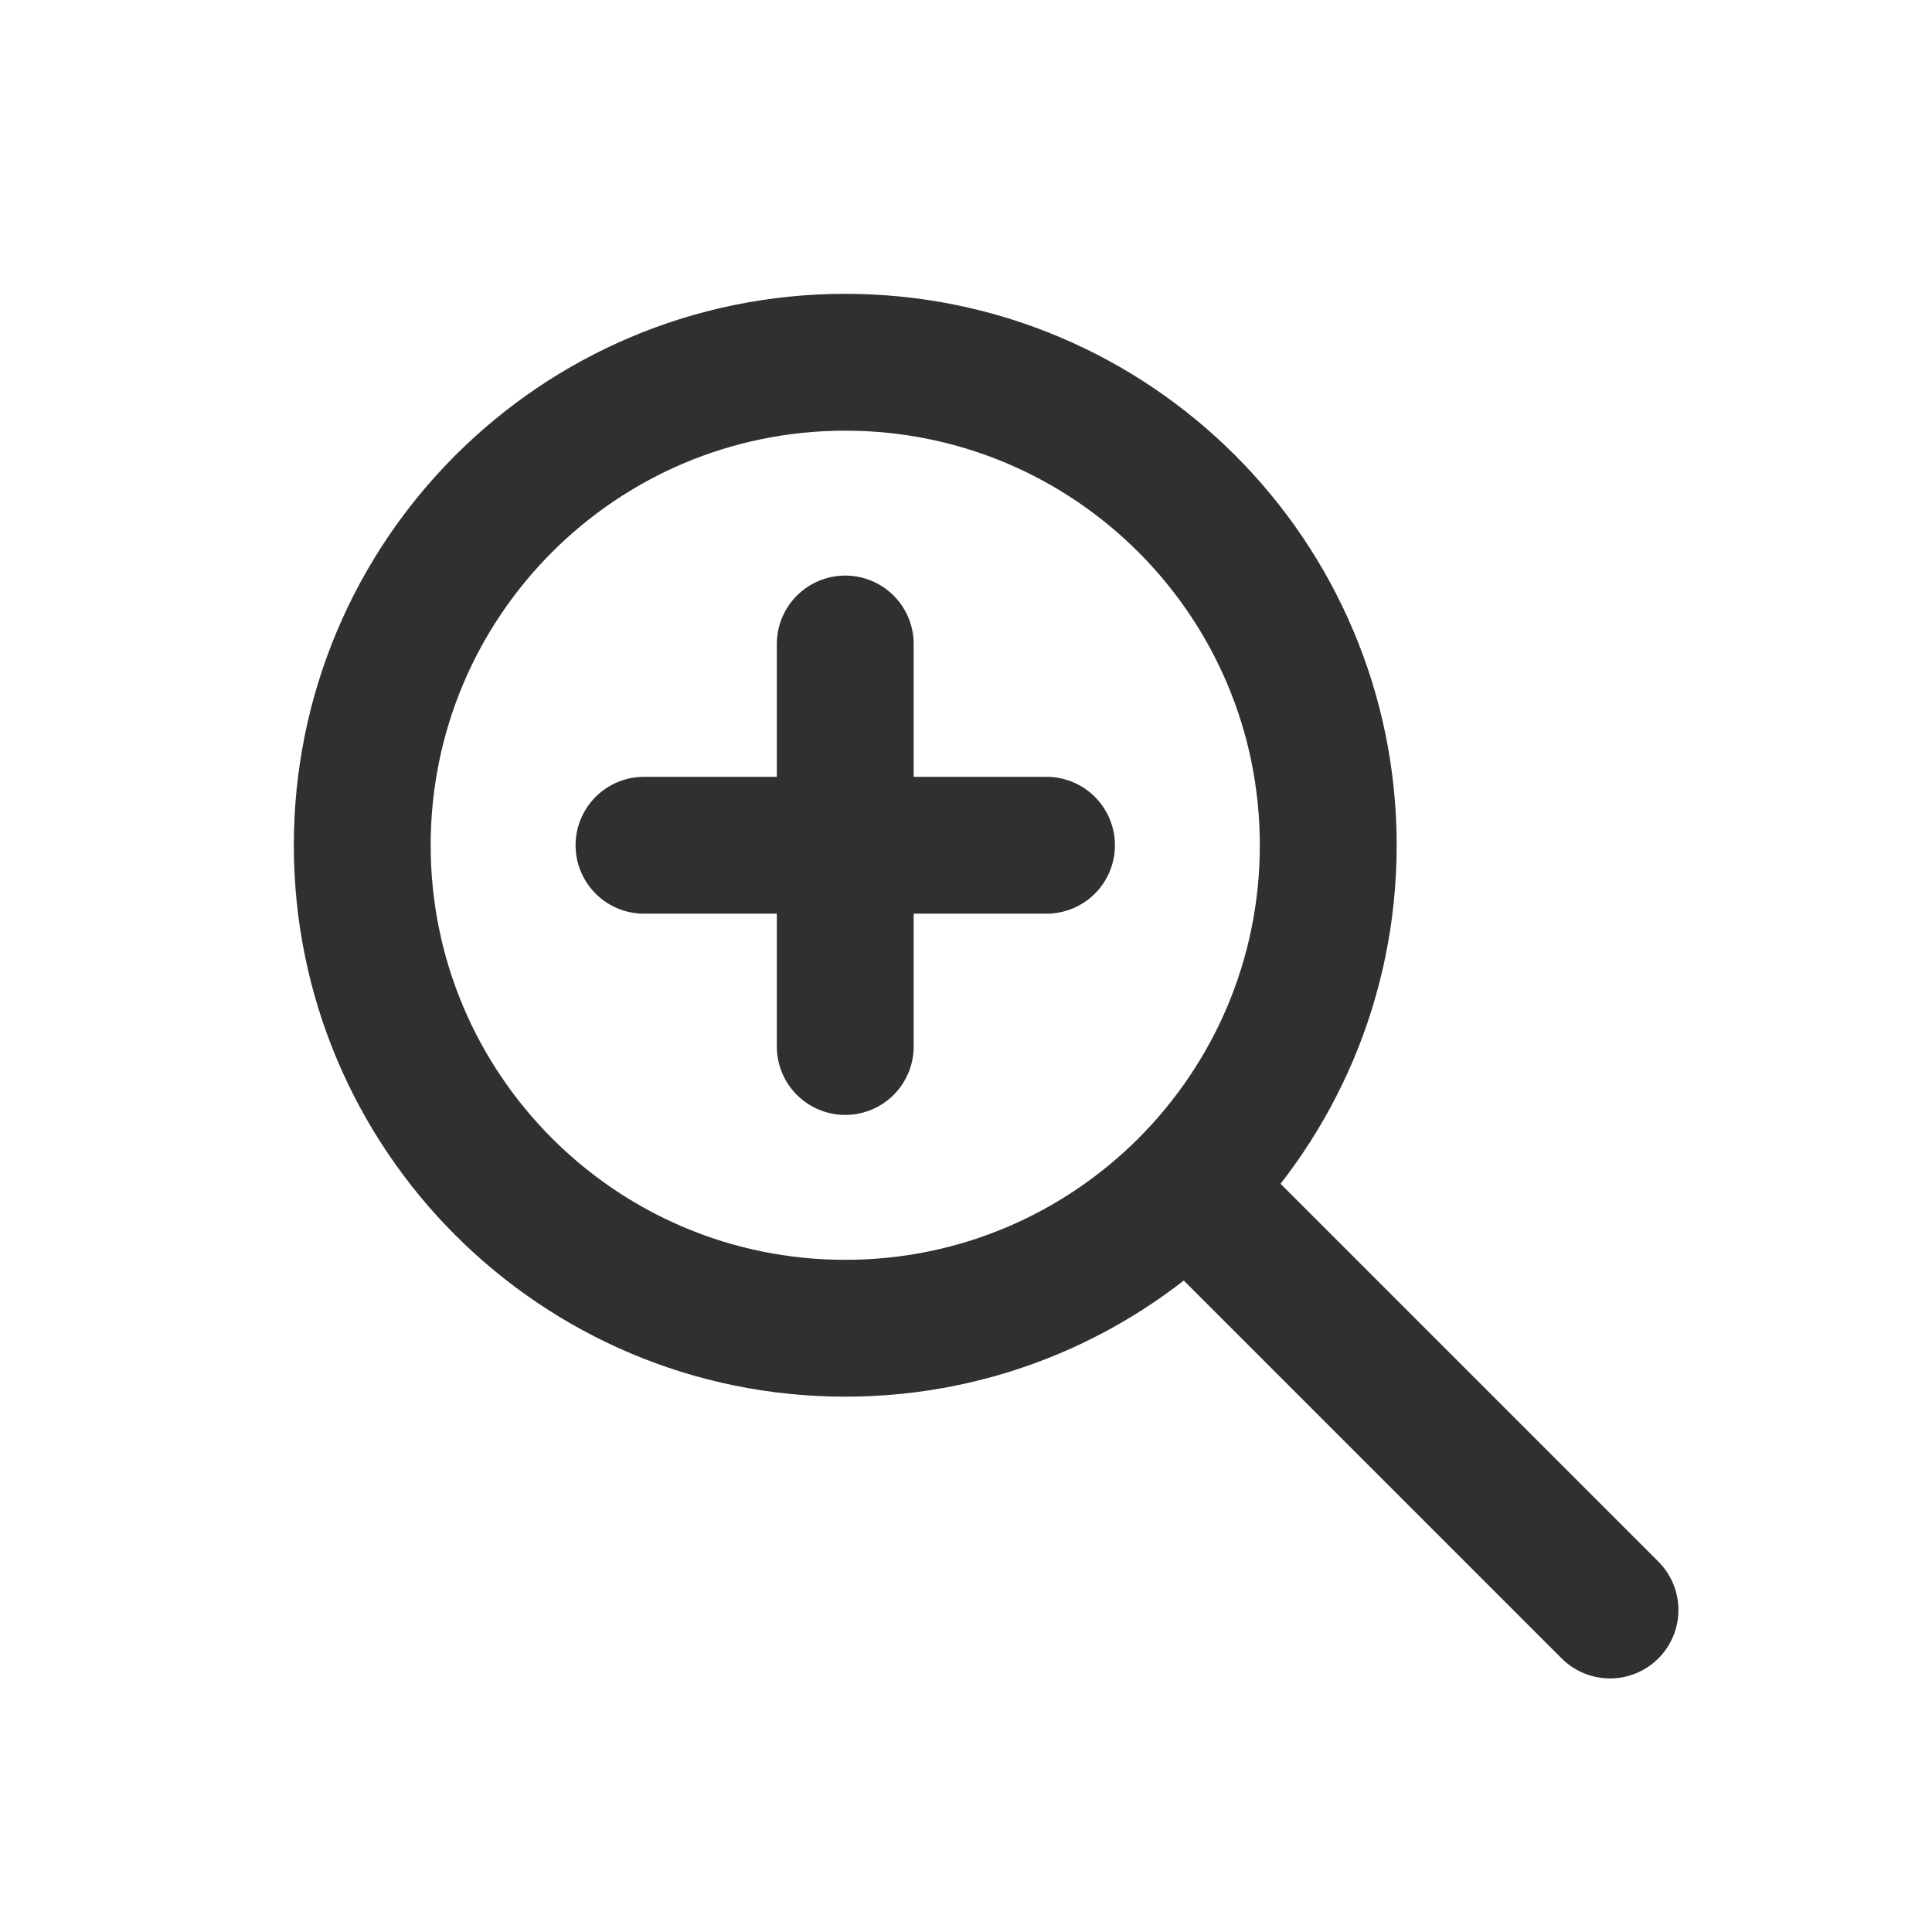
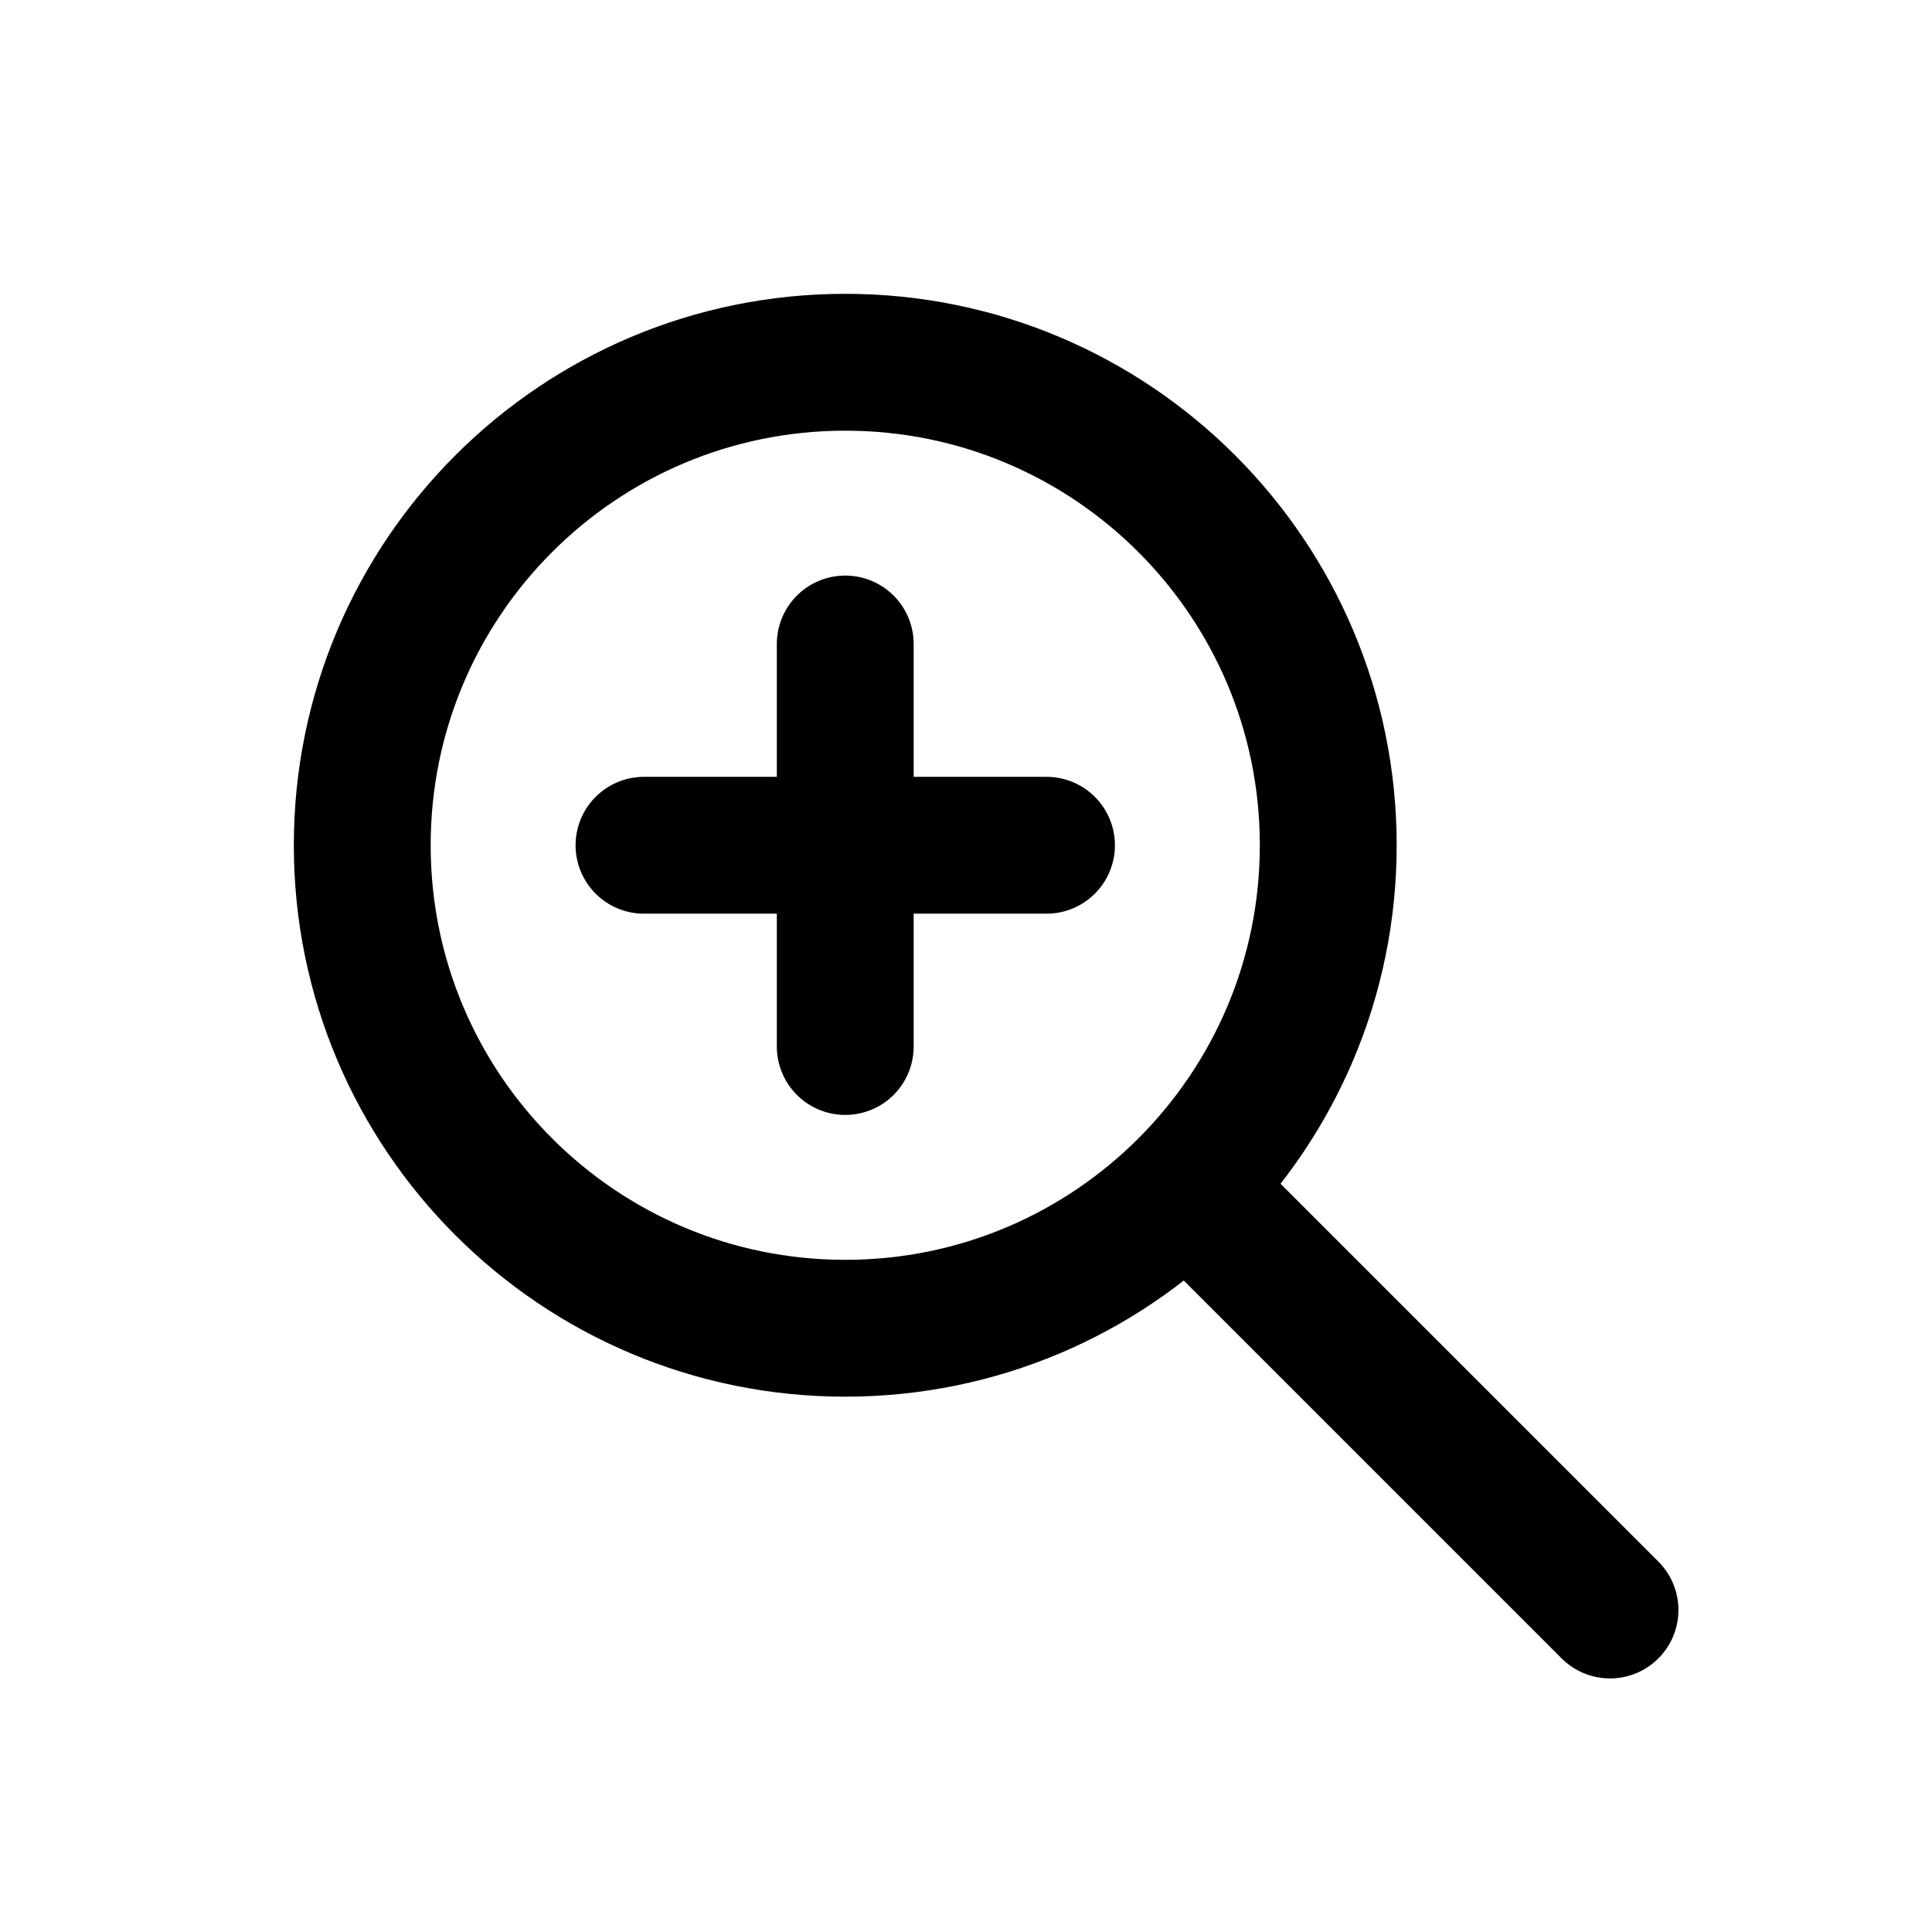
- <svg xmlns="http://www.w3.org/2000/svg" width="24" height="24" viewBox="0 0 24 24" fill="none" stroke="#303030" stroke-width="1.7" stroke-linecap="round" stroke-linejoin="round">
+ <svg xmlns="http://www.w3.org/2000/svg" width="24" height="24" viewBox="0 0 24 24" fill="none" stroke="currentColor" stroke-width="1.7" stroke-linecap="round" stroke-linejoin="round">
  <circle cx="10.5" cy="10.5" r="6" />
  <path d="M15 15l5 5" />
  <path d="M10.5 8v5M8 10.5h5" />
</svg>
